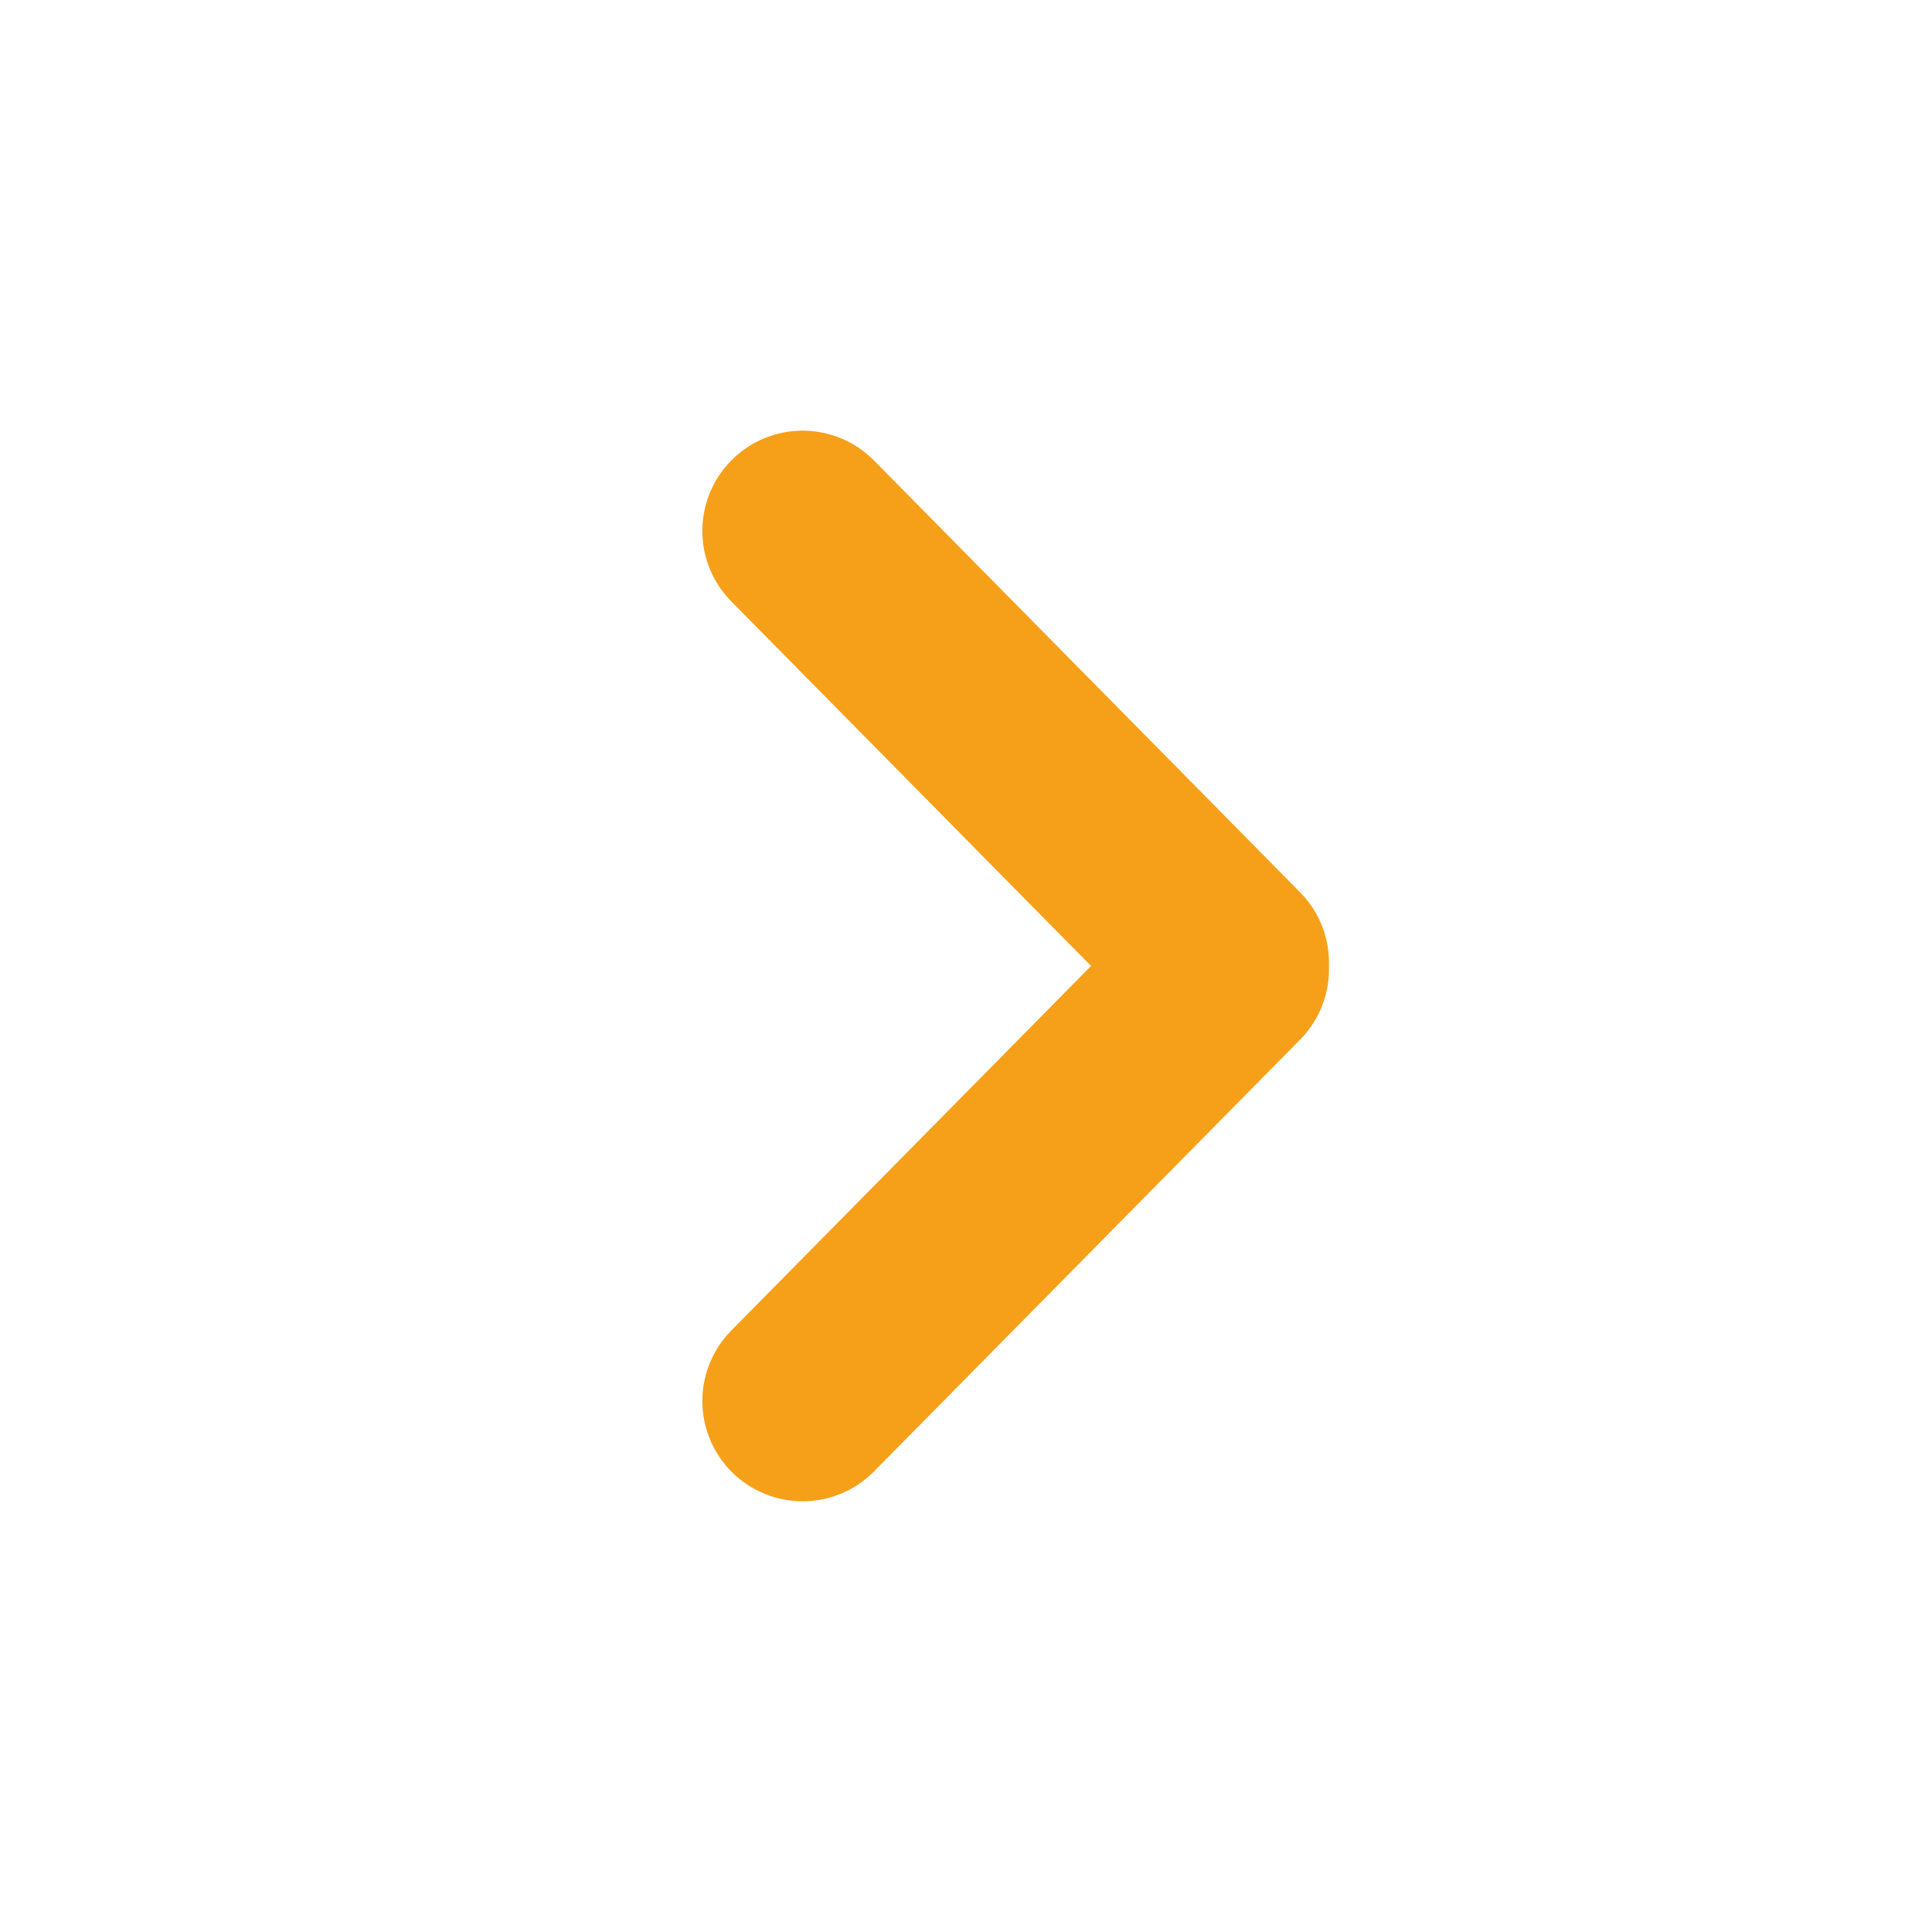
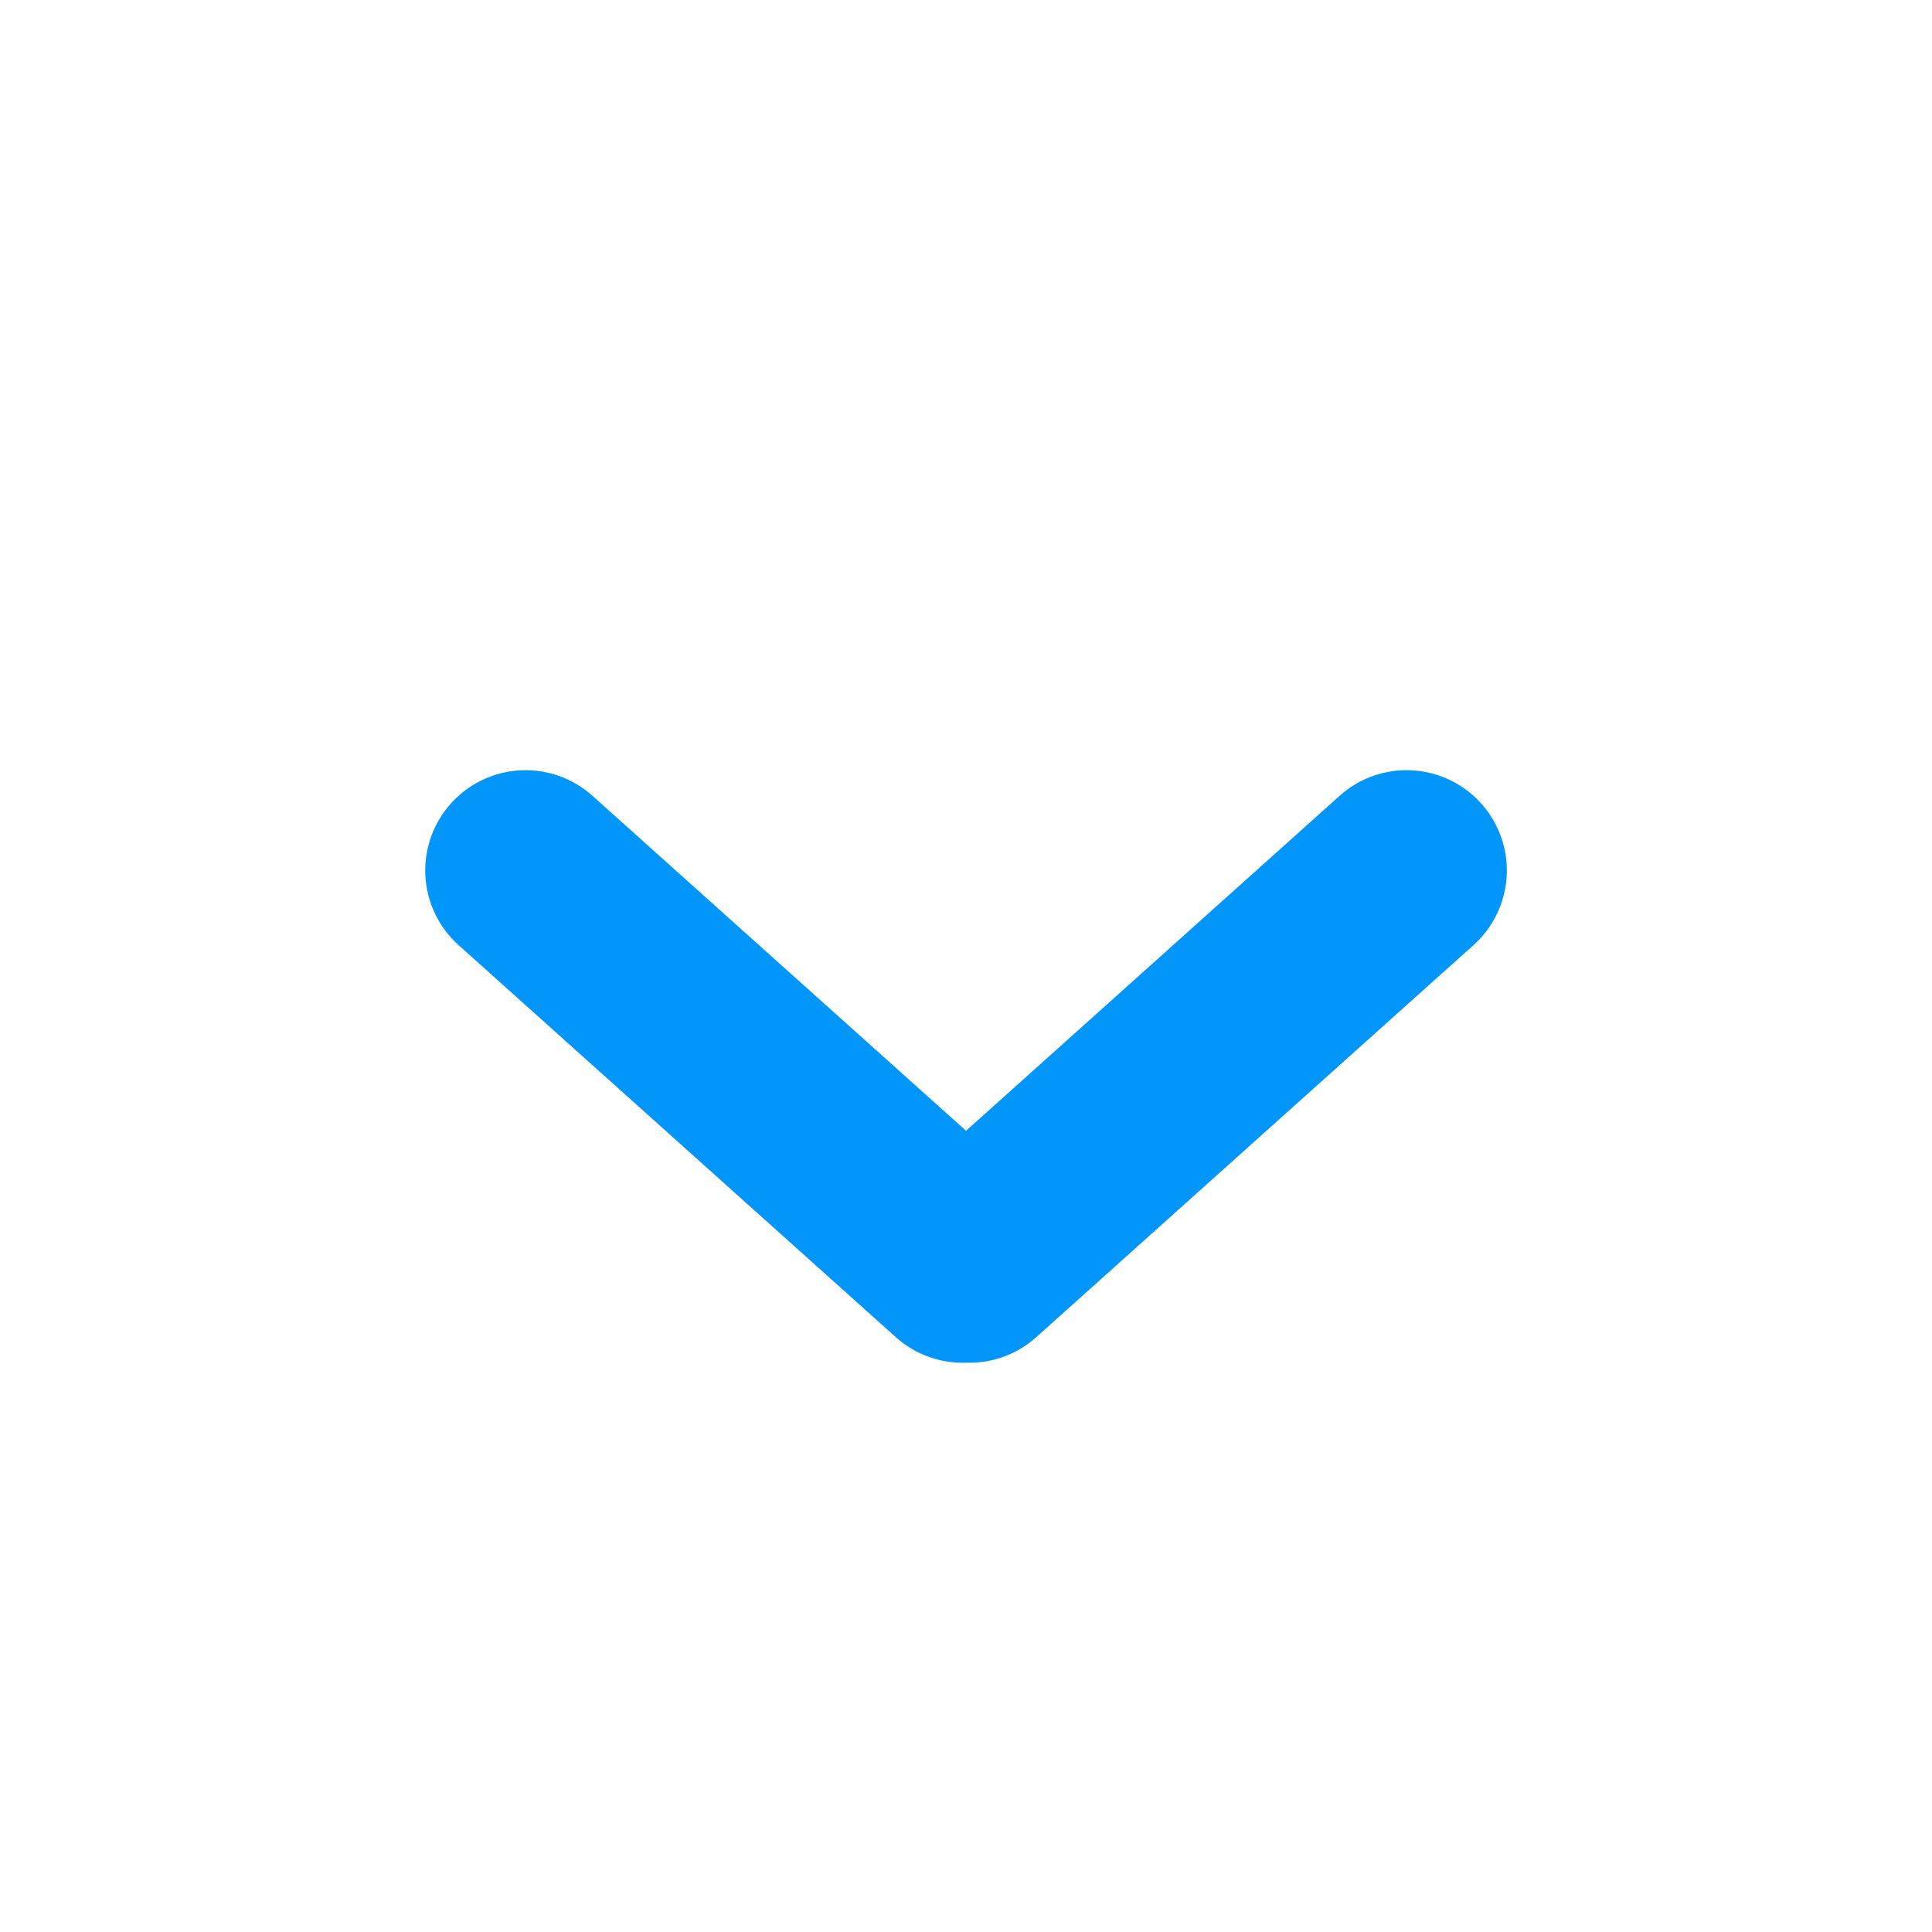
<svg xmlns="http://www.w3.org/2000/svg" version="1.1" id="Calque_1" x="0px" y="0px" viewBox="0 0 28.9 28.9" style="enable-background:new 0 0 28.9 28.9;" xml:space="preserve">
  <defs id="defs4861" />
  <style type="text/css" id="style4846">
	.st0{display:none;fill:#3D3D3D;}
	.st1{display:none;fill:#000100;}
	.st2{fill:none;stroke:#A0A0A0;stroke-width:3;stroke-linecap:round;stroke-miterlimit:10;}
</style>
-   <g id="layer1" style="display:inline">
-     <path id="path7289-0" style="fill:#f6a019;fill-opacity:1;stroke:#f6a019;stroke-width:3;stroke-linecap:round;stroke-linejoin:round;stroke-miterlimit:4;stroke-dasharray:none;stroke-opacity:1" d="m 12.006,20.957 6.374,-6.459 z m 0,-13.015 6.374,6.459 z" />
+   <g id="layer1" style="display:none">
+     <path id="path7289-0" style="fill:#03c3dd;fill-opacity:1;stroke:#03c3dd;stroke-width:3;stroke-linecap:round;stroke-linejoin:round;stroke-miterlimit:4;stroke-dasharray:none;stroke-opacity:1" d="m 12.006,20.957 6.374,-6.459 z m 0,-13.015 6.374,6.459 z" />
+   </g>
+   <g style="display:none" id="g831">
+     <path d="m 12.006,20.957 6.374,-6.459 z m 0,-13.015 6.374,6.459 z" style="fill:#03c3dd;fill-opacity:1;stroke:#0396fa;stroke-width:3;stroke-linecap:round;stroke-linejoin:round;stroke-miterlimit:4;stroke-dasharray:none;stroke-opacity:1" id="path829" />
  </g>
  <g id="g7365" style="display:none">
-     <path d="m 7.861,13.021 6.54,5.864 z m 13.179,0 -6.54,5.864 z" style="fill:#a0a0a0;fill-opacity:1;stroke:#a0a0a0;stroke-width:3;stroke-linecap:round;stroke-linejoin:round;stroke-miterlimit:4;stroke-dasharray:none;stroke-opacity:1" id="path7363" />
+     <path d="m 7.861,13.021 6.54,5.864 z m 13.179,0 -6.54,5.864 z" style="fill:#a0a0a0;fill-opacity:1;stroke:#03c3dd;stroke-width:3;stroke-linecap:round;stroke-linejoin:round;stroke-miterlimit:4;stroke-dasharray:none;stroke-opacity:1" id="path7363" />
+   </g>
+   <g style="display:inline" id="g835">
+     <path id="path833" style="fill:#a0a0a0;fill-opacity:1;stroke:#0396fa;stroke-width:3;stroke-linecap:round;stroke-linejoin:round;stroke-miterlimit:4;stroke-dasharray:none;stroke-opacity:1" d="m 7.861,13.021 6.54,5.864 z m 13.179,0 -6.54,5.864 z" />
  </g>
</svg>
